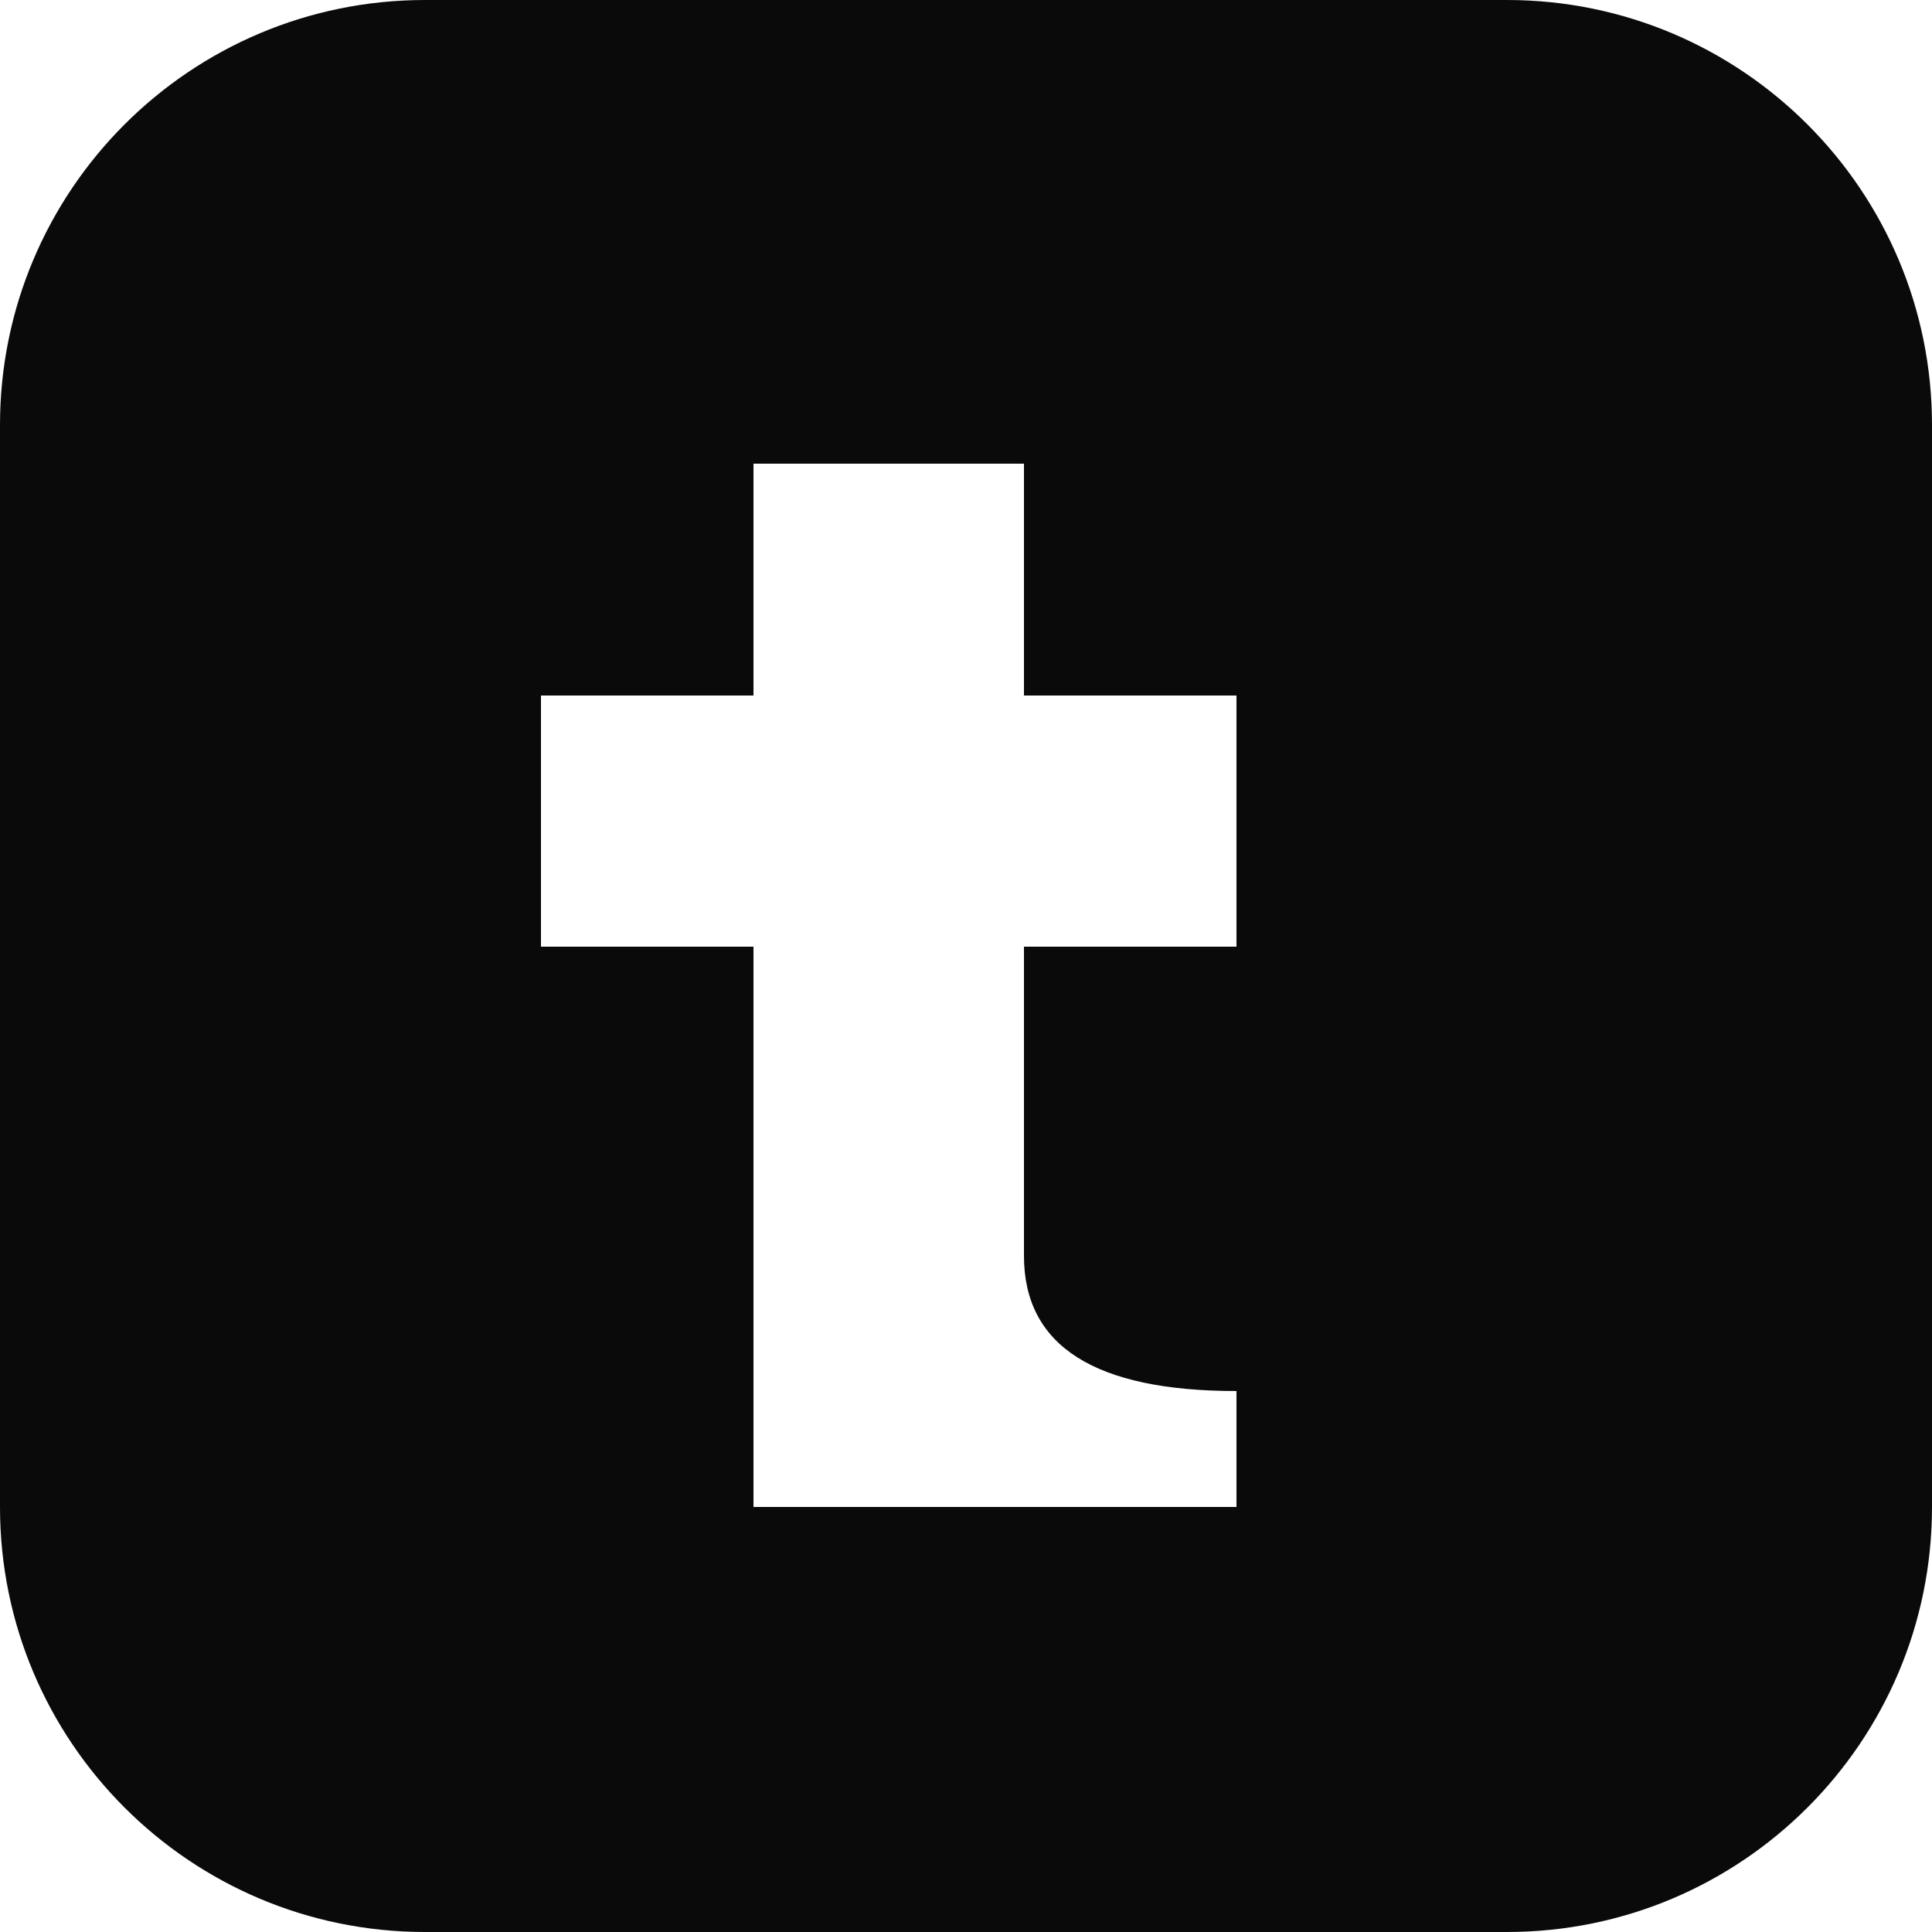
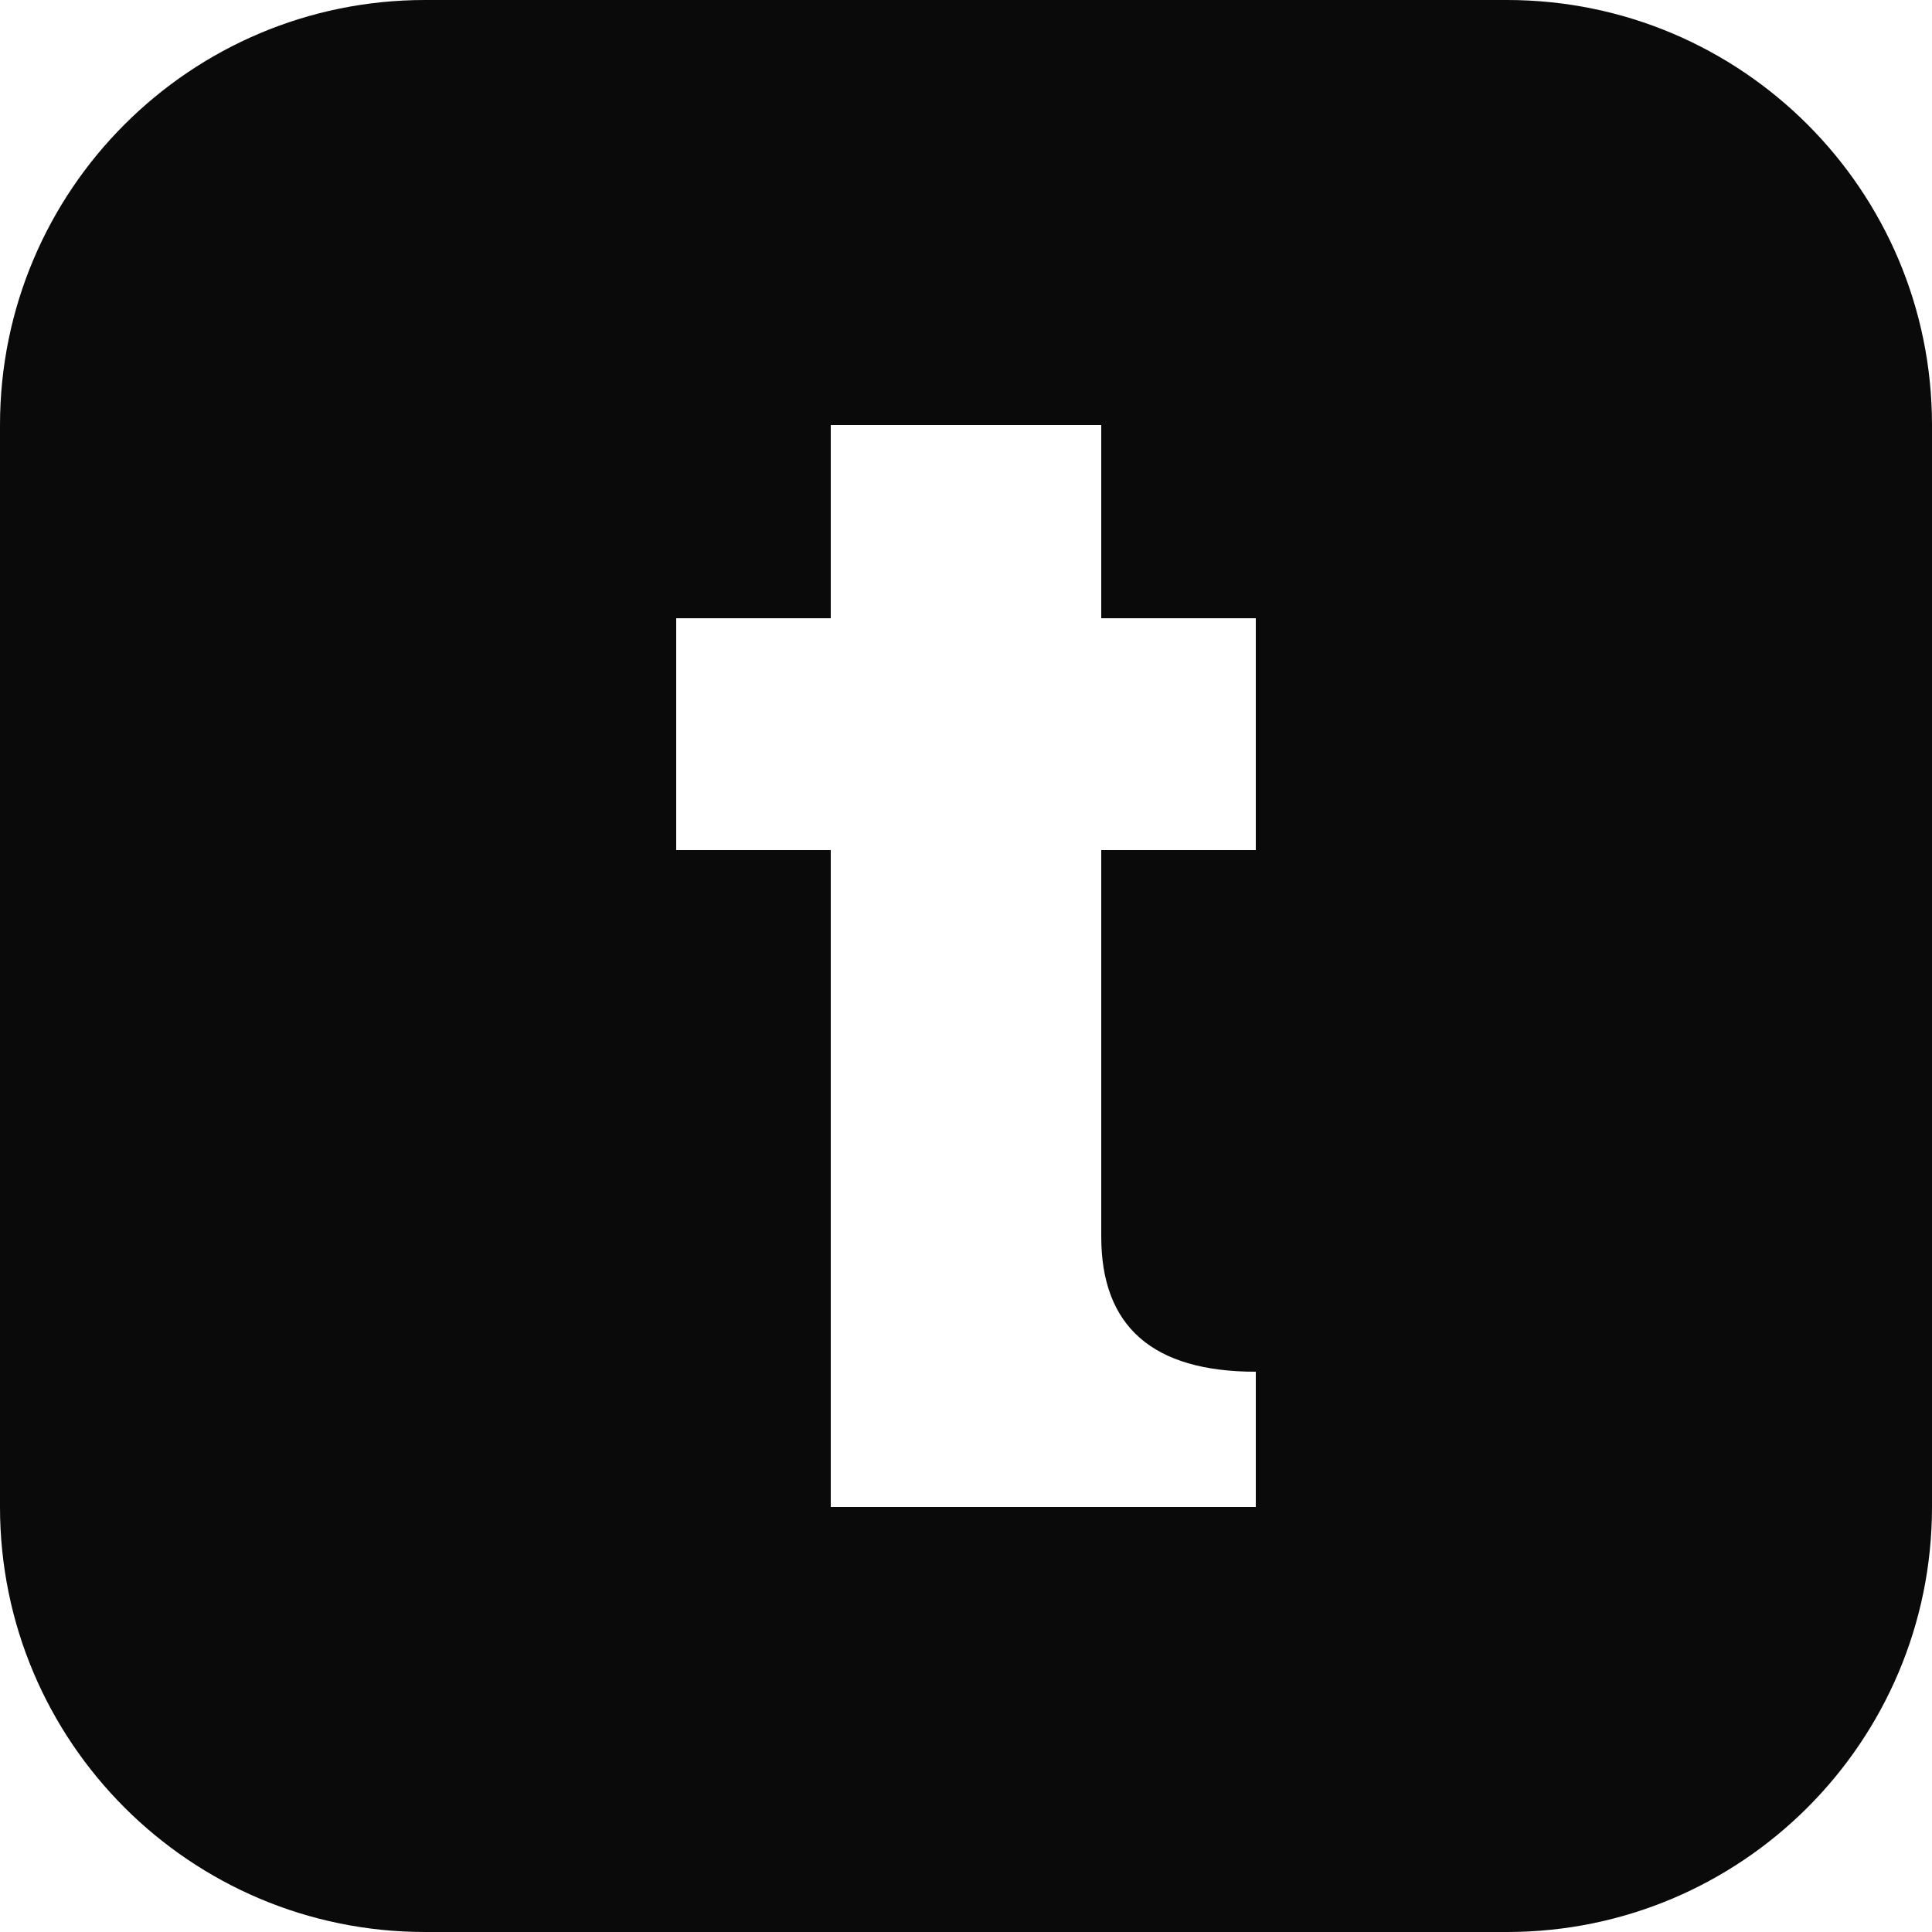
<svg xmlns="http://www.w3.org/2000/svg" viewBox="0 0 100 100" aria-label="t2000">
-   <path fill="#0A0A0A" fill-rule="evenodd" clip-rule="evenodd" d="M22 0H78C90.15 0 100 9.85 100 22V78C100 90.15 90.15 100 78 100H22C9.85 100 0 90.15 0 78V22C0 9.85 9.85 0 22 0ZM39 24H53V36H64V49H53V65Q53 72 64 72V78H39V49H28V36H39Z" />
+   <path fill="#0A0A0A" fill-rule="evenodd" clip-rule="evenodd" d="M22 0H78C90.15 0 100 9.85 100 22V78C100 90.15 90.15 100 78 100H22C9.85 100 0 90.15 0 78V22C0 9.85 9.85 0 22 0ZM43 22H57V32H65V44H57V64Q57 71 65 71V78H43V44H35V32H43Z" />
</svg>
